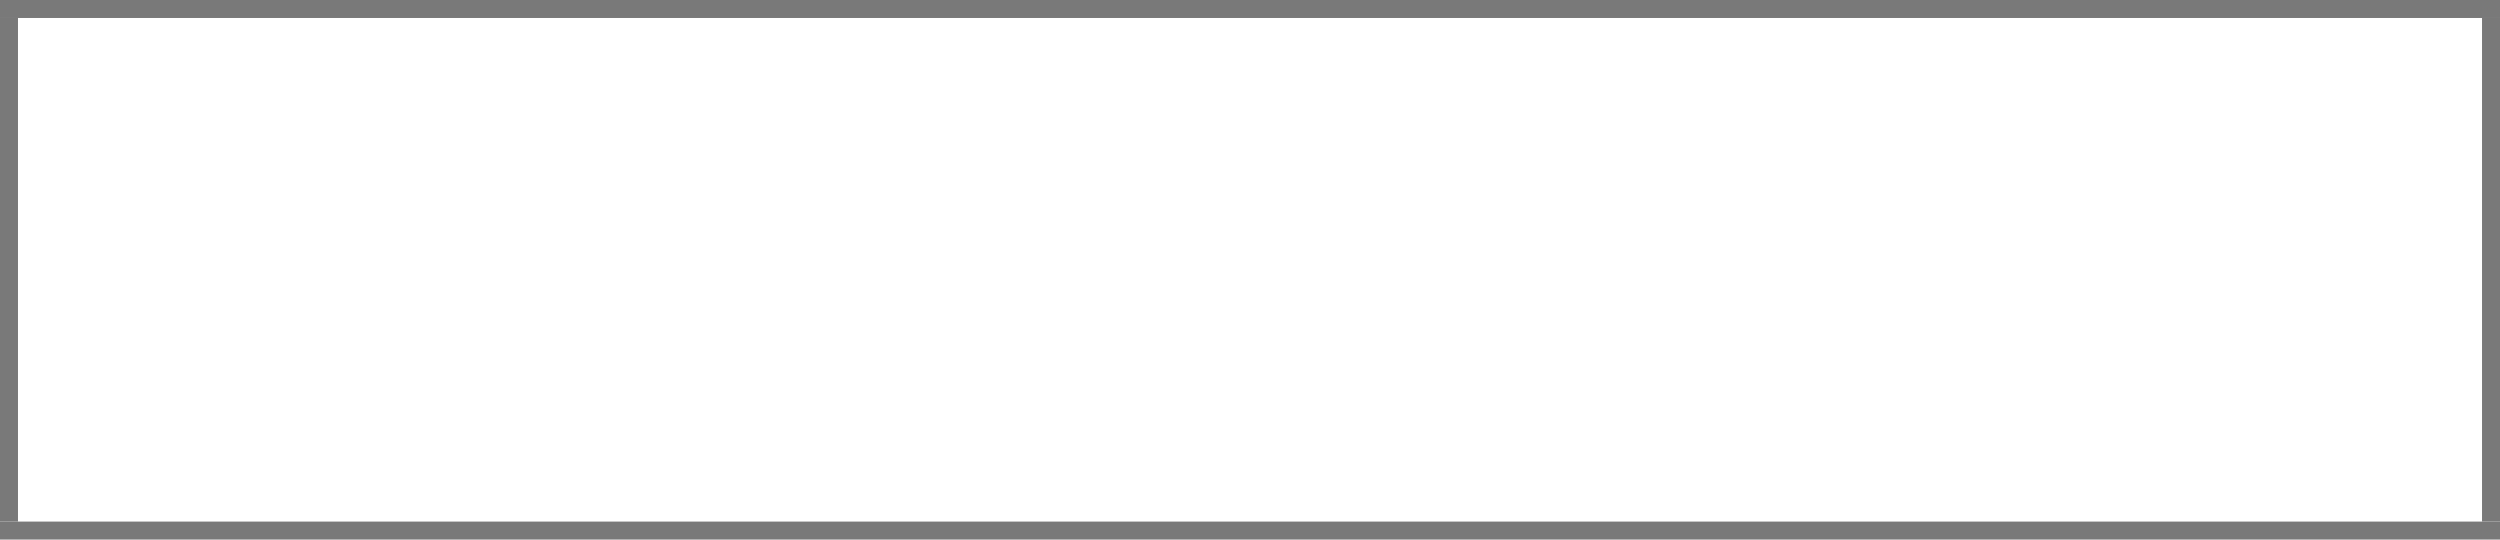
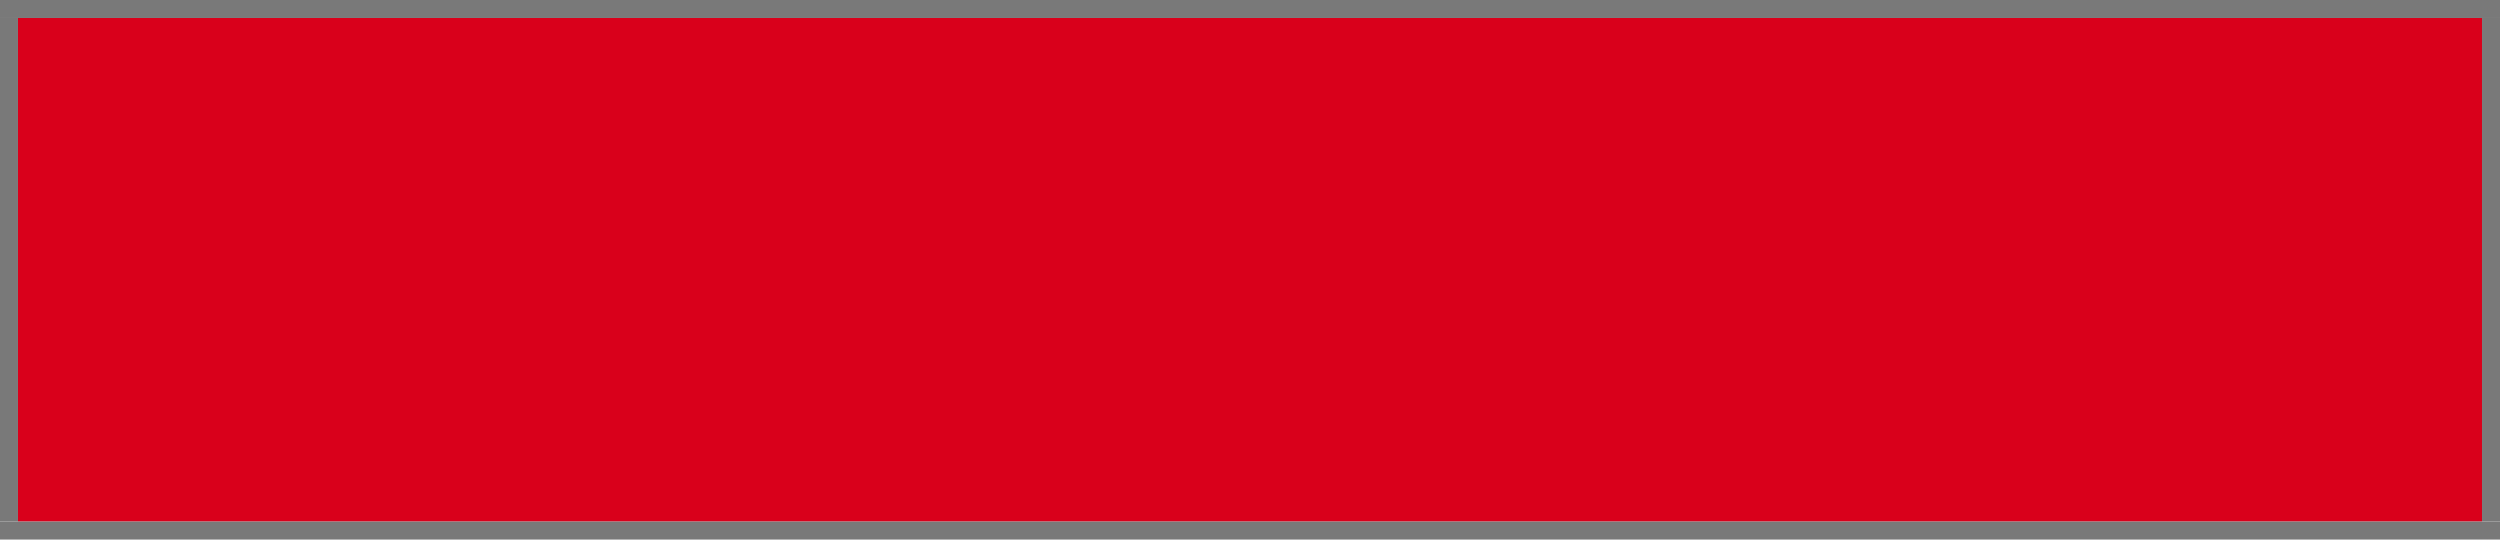
<svg xmlns="http://www.w3.org/2000/svg" version="1.1" width="139px" height="30px" viewBox="418 425 139 30">
-   <path d="M 1 1  L 138 1  L 138 29  L 1 29  L 1 1  Z " fill-rule="nonzero" fill="rgba(255, 255, 255, 1)" stroke="none" transform="matrix(1 0 0 1 418 425 )" class="fill" />
+   <path d="M 1 1  L 138 1  L 138 29  L 1 29  L 1 1  Z " fill-rule="nonzero" fill="rgba(217, 0, 27, 1)" stroke="none" transform="matrix(1 0 0 1 418 425 )" class="fill" />
  <path d="M 0.5 1  L 0.5 29  " stroke-width="1" stroke-dasharray="0" stroke="rgba(121, 121, 121, 1)" fill="none" transform="matrix(1 0 0 1 418 425 )" class="stroke" />
  <path d="M 0 0.5  L 139 0.5  " stroke-width="1" stroke-dasharray="0" stroke="rgba(121, 121, 121, 1)" fill="none" transform="matrix(1 0 0 1 418 425 )" class="stroke" />
  <path d="M 138.5 1  L 138.5 29  " stroke-width="1" stroke-dasharray="0" stroke="rgba(121, 121, 121, 1)" fill="none" transform="matrix(1 0 0 1 418 425 )" class="stroke" />
  <path d="M 0 29.5  L 139 29.5  " stroke-width="1" stroke-dasharray="0" stroke="rgba(121, 121, 121, 1)" fill="none" transform="matrix(1 0 0 1 418 425 )" class="stroke" />
</svg>
